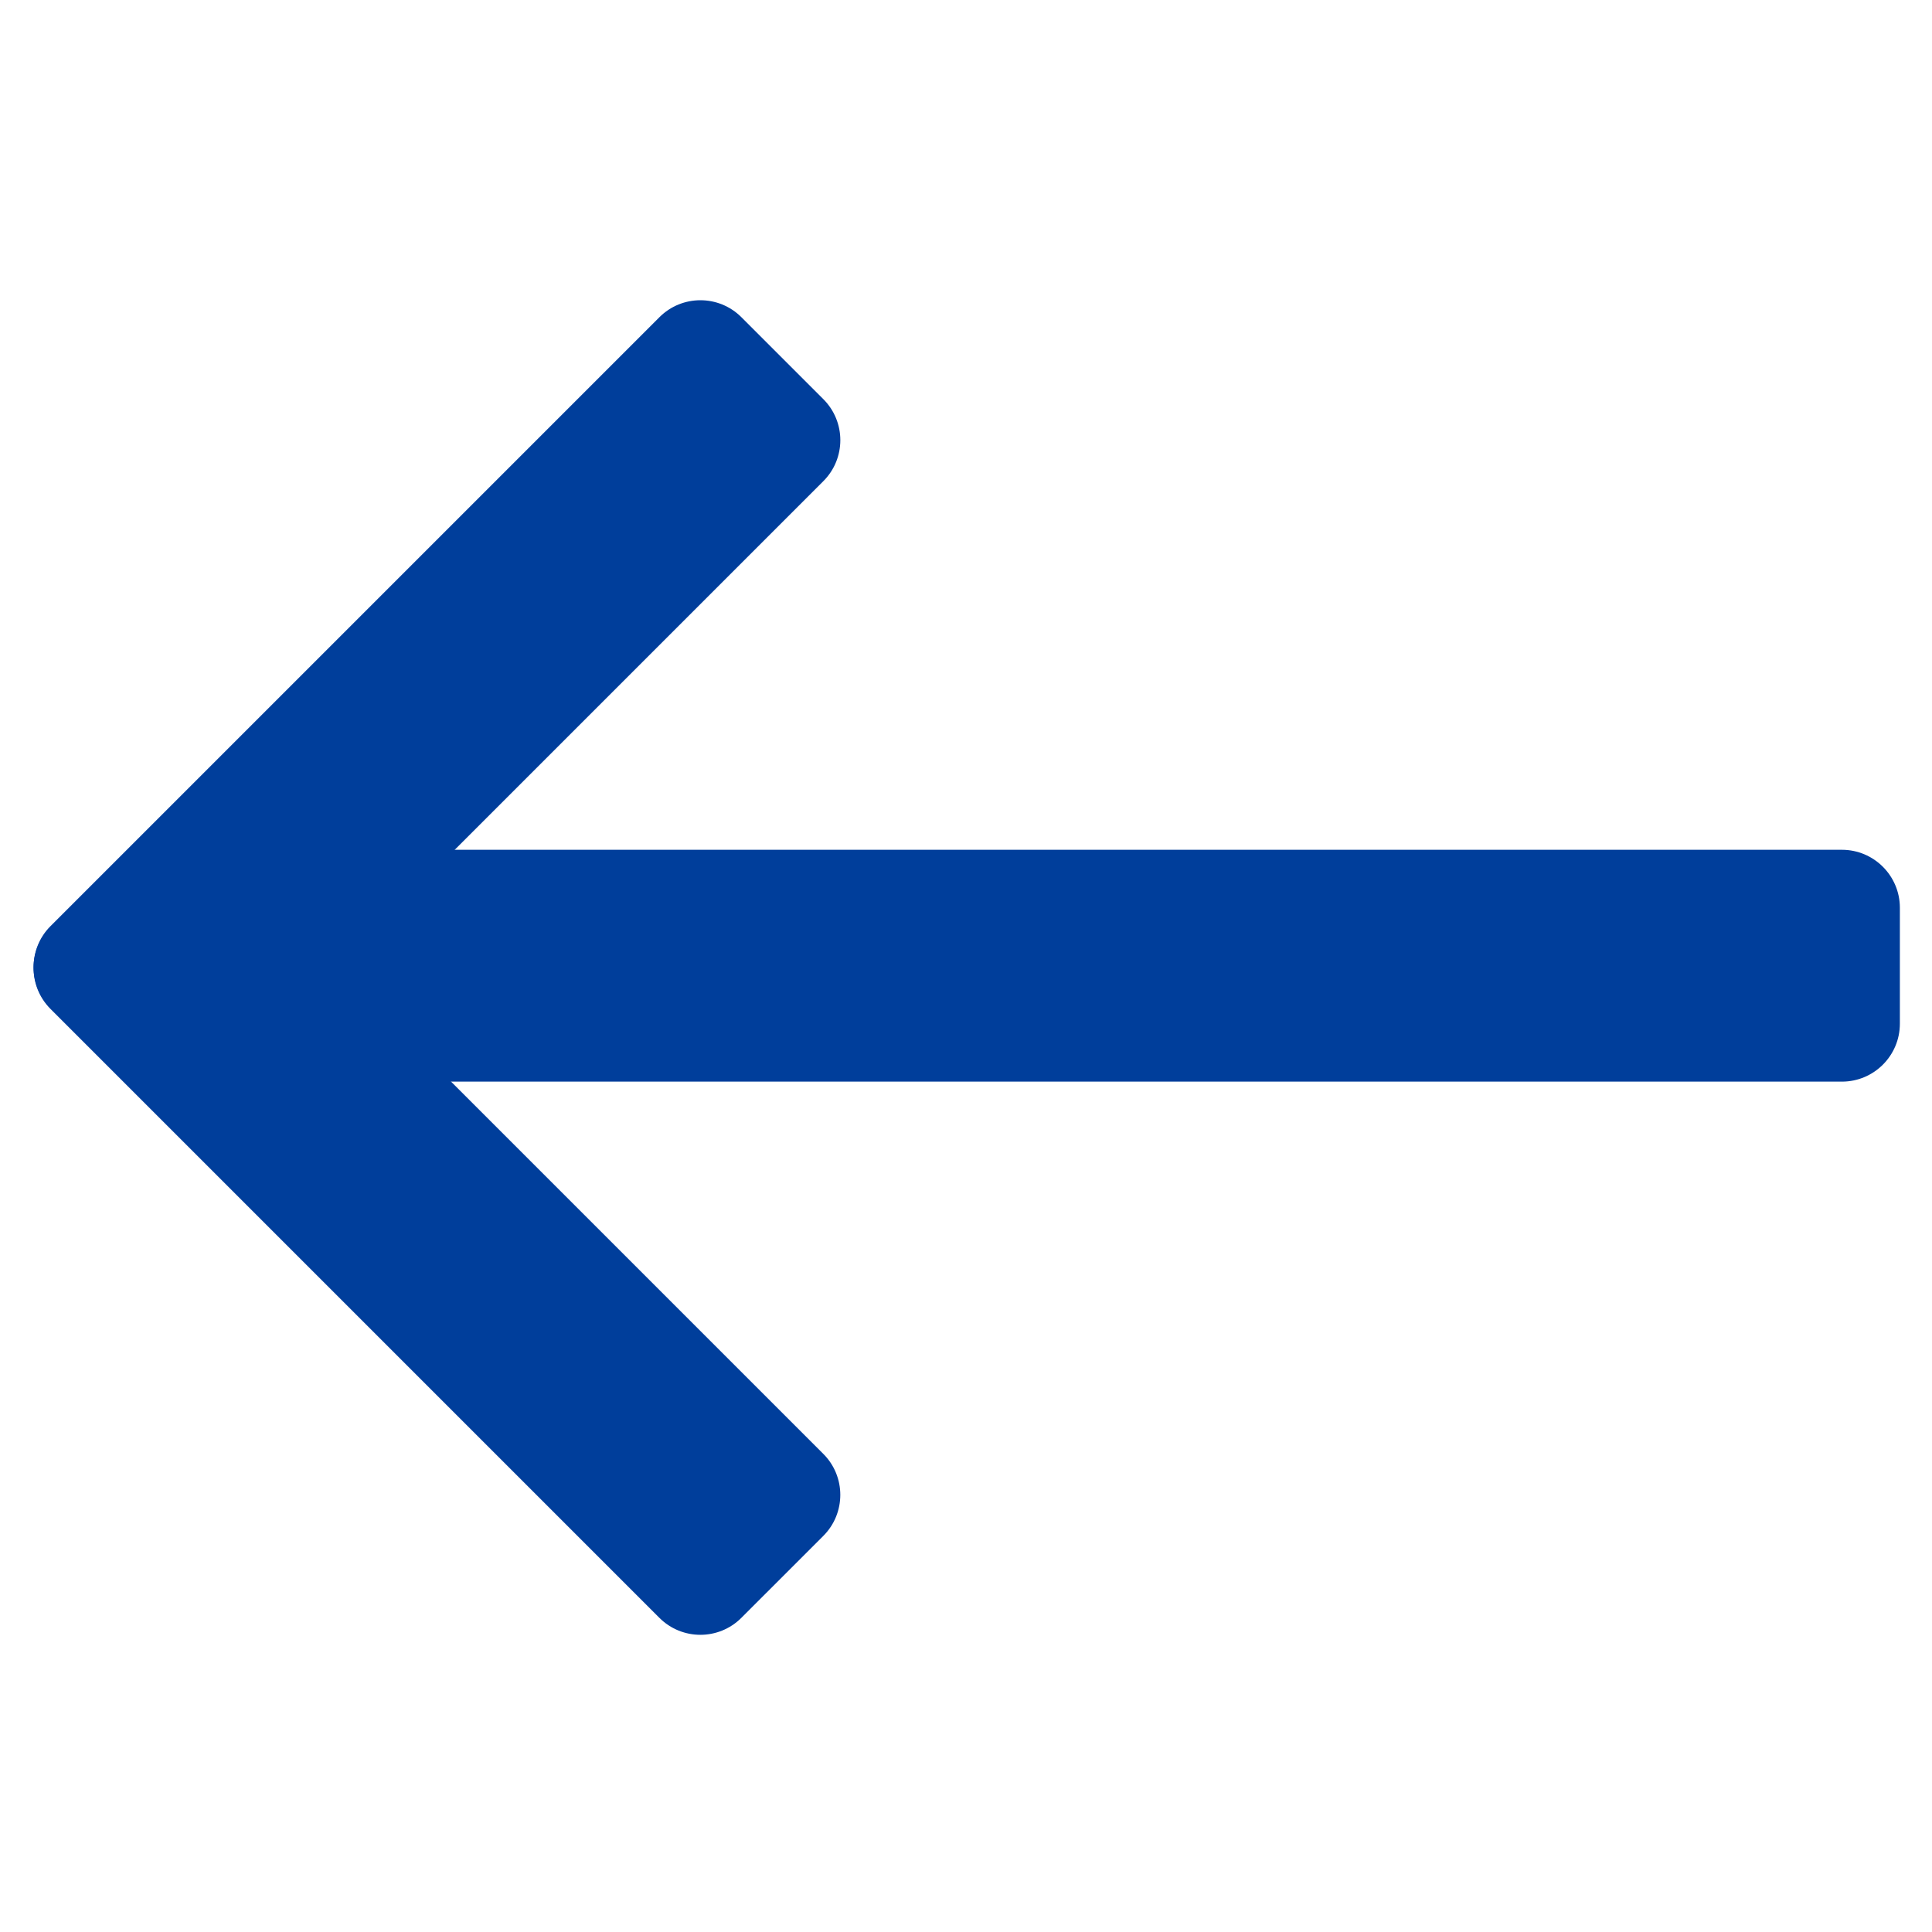
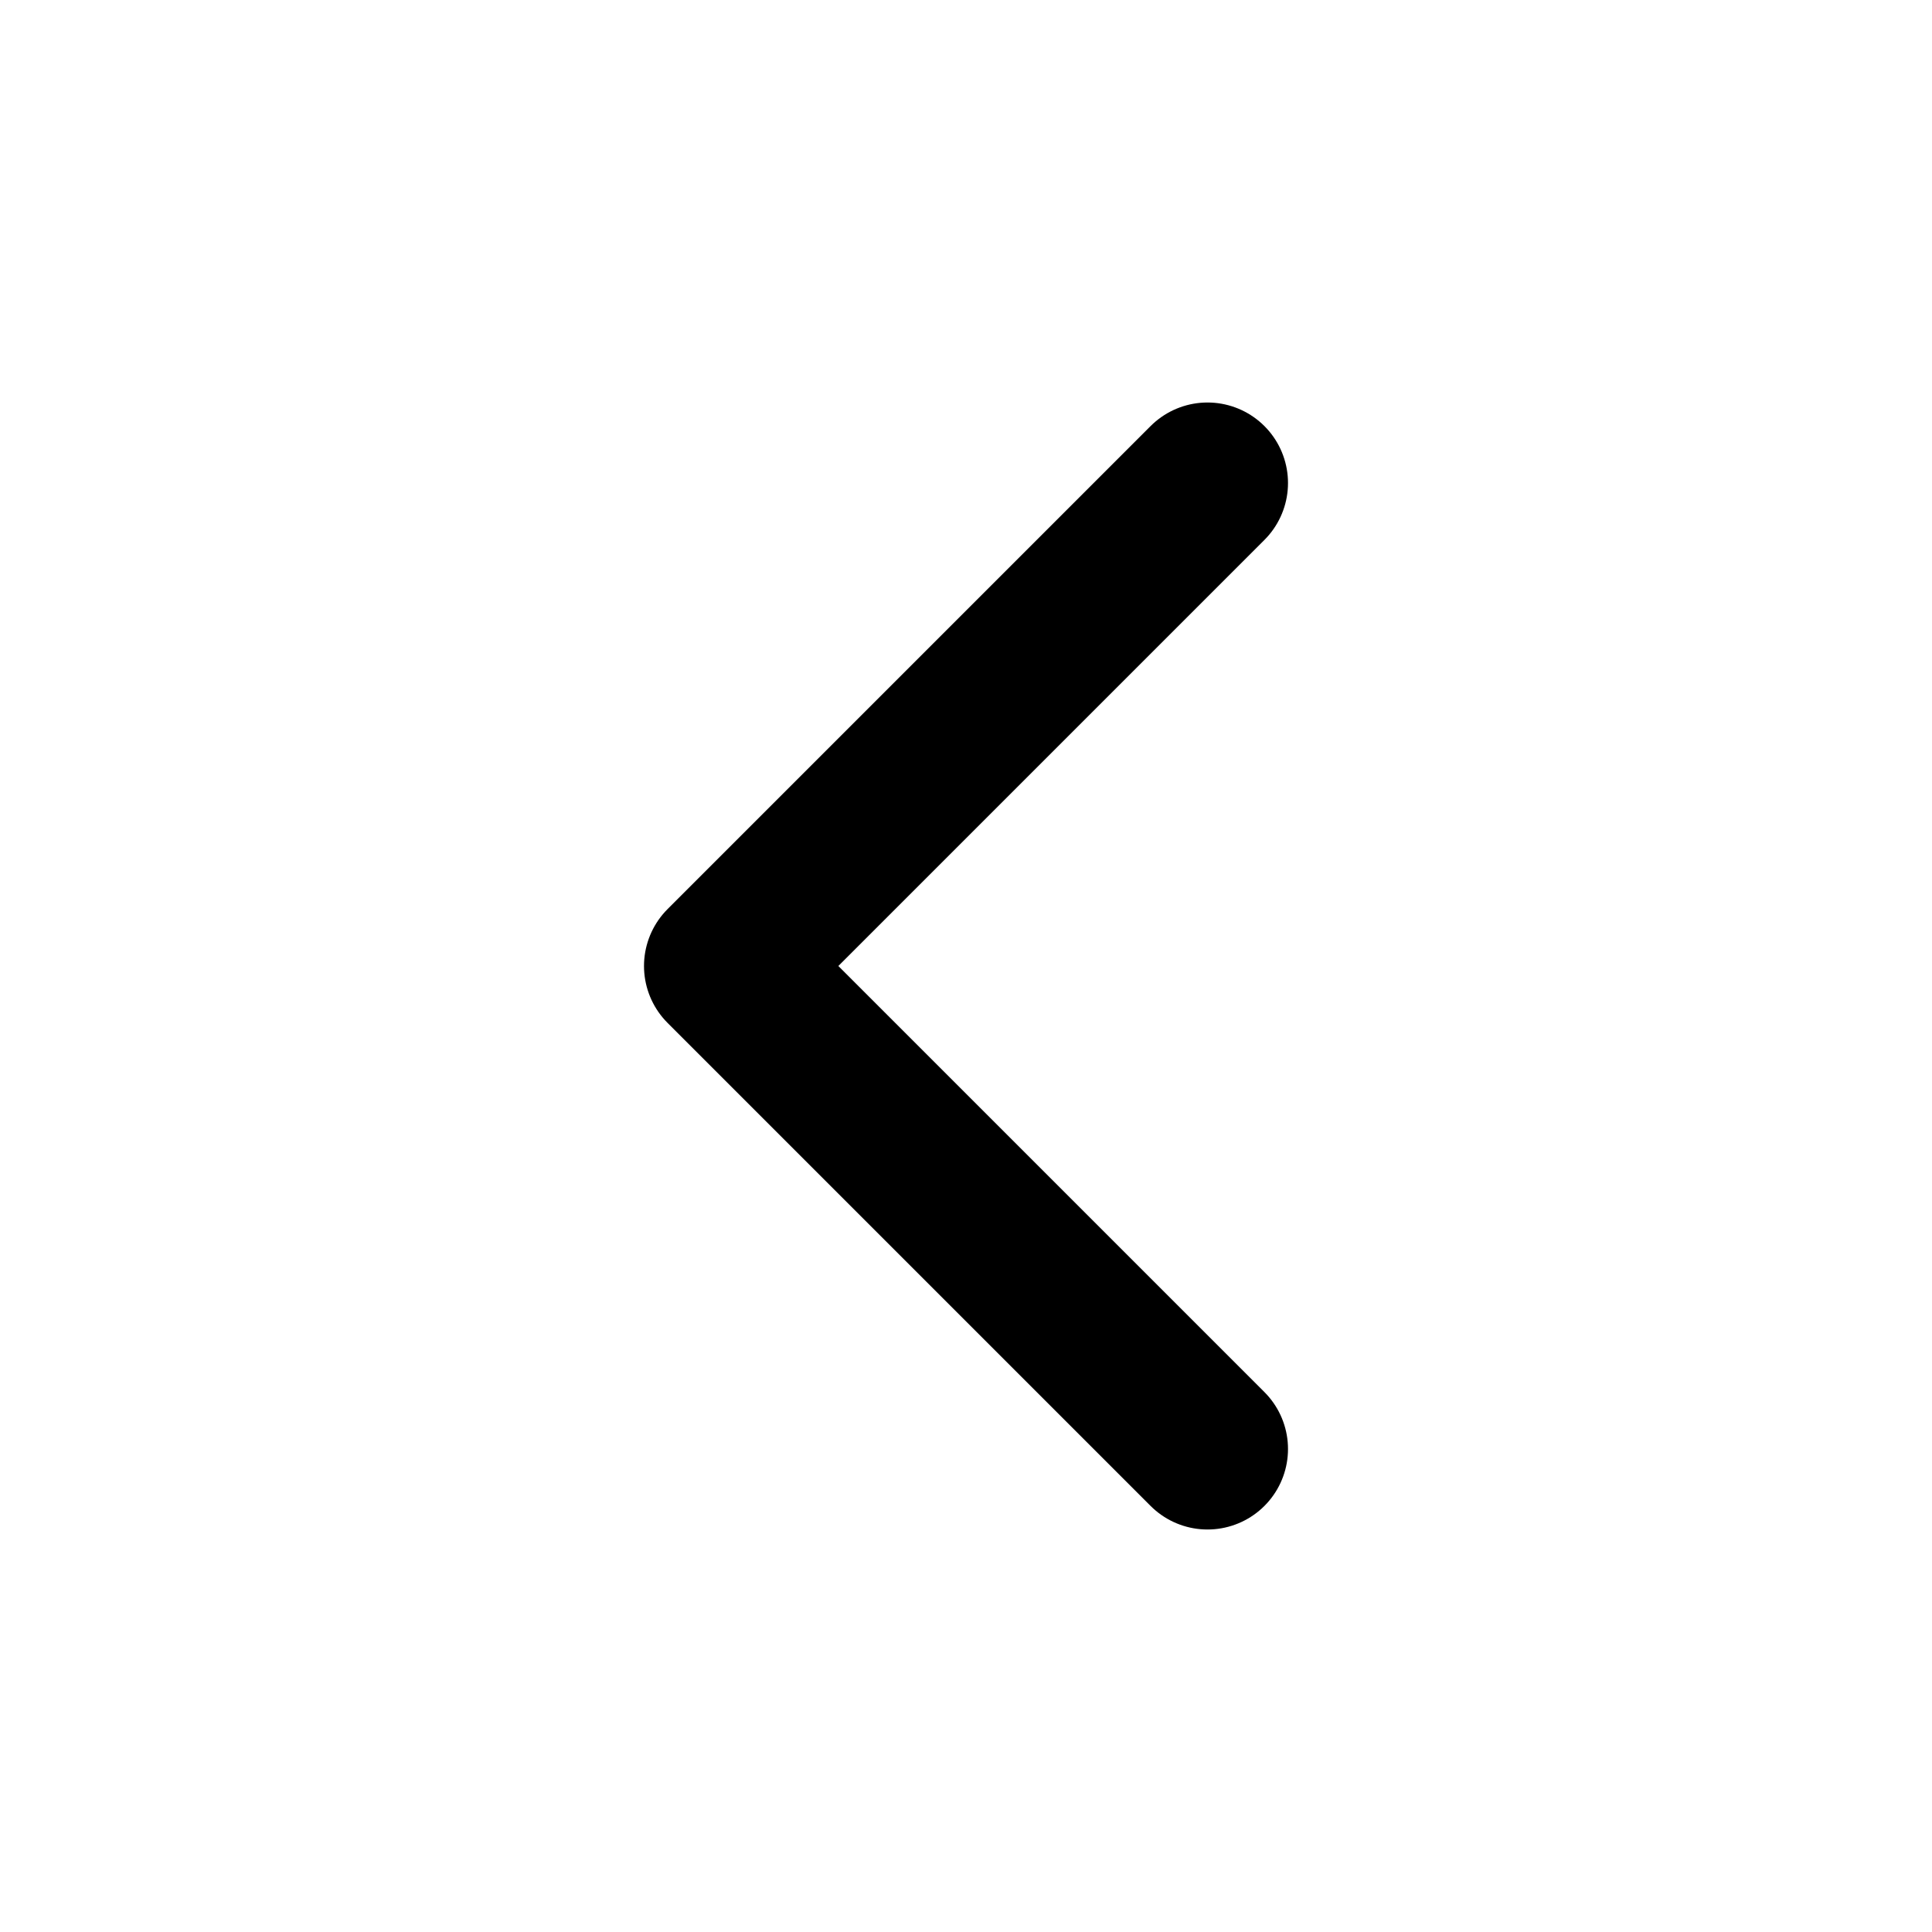
- <svg xmlns="http://www.w3.org/2000/svg" width="100%" height="100%" viewBox="0 0 1000 1000" version="1.1" xml:space="preserve" style="fill-rule:evenodd;clip-rule:evenodd;stroke-linejoin:round;stroke-miterlimit:2;">
-   <g transform="matrix(1,0,0,1,-2193,-4619)">
-     <g id="forward" transform="matrix(1,0,0,1,2193.36,4619.81)">
-       <rect x="0" y="0" width="1000" height="1000" style="fill:none;" />
-       <g transform="matrix(-1,0,0,1,1009.95,-0.967447)">
-         <g transform="matrix(9.14735,-9.60013e-16,-1.69432e-17,1.1765,-16560.5,-5489.33)">
-           <path d="M1915.36,5065.31L1915.36,5116.31C1915.36,5130.39 1913.89,5141.81 1912.08,5141.81L1816.64,5141.81C1814.83,5141.81 1813.36,5130.39 1813.36,5116.31L1813.36,5065.31C1813.36,5051.24 1814.83,5039.81 1816.64,5039.81L1912.08,5039.81C1913.89,5039.81 1915.36,5051.24 1915.36,5065.31Z" style="fill:rgb(0,62,155);" />
-         </g>
-         <g transform="matrix(3.50568,3.50568,-0.83191,0.83191,-1516.61,-10406.6)">
-           <path d="M1915.36,5065.31L1915.36,5116.31C1915.36,5130.39 1912.65,5141.81 1909.31,5141.81L1819.41,5141.81C1816.07,5141.81 1813.36,5130.39 1813.36,5116.31L1813.36,5065.31C1813.36,5051.24 1816.07,5039.81 1819.41,5039.81L1909.31,5039.81C1912.65,5039.81 1915.36,5051.24 1915.36,5065.31Z" style="fill:rgb(0,62,155);" />
-         </g>
-         <g transform="matrix(-3.50568,3.50568,0.83191,0.83191,3084.91,-10133.4)">
-           <path d="M1915.36,5065.31L1915.36,5116.31C1915.36,5130.39 1912.65,5141.81 1909.31,5141.81L1819.41,5141.81C1816.07,5141.81 1813.36,5130.39 1813.36,5116.31L1813.36,5065.31C1813.36,5051.24 1816.07,5039.81 1819.41,5039.81L1909.31,5039.81C1912.65,5039.81 1915.36,5051.24 1915.36,5065.31Z" style="fill:rgb(0,62,155);" />
-         </g>
-       </g>
-     </g>
-   </g>
+ <svg xmlns="http://www.w3.org/2000/svg" width="24" height="24" viewBox="0 0 24 24" fill="none" stroke="currentColor" stroke-width="2" stroke-linecap="round" stroke-linejoin="round">
+   <path d="m15 18-6-6 6-6" />
</svg>
